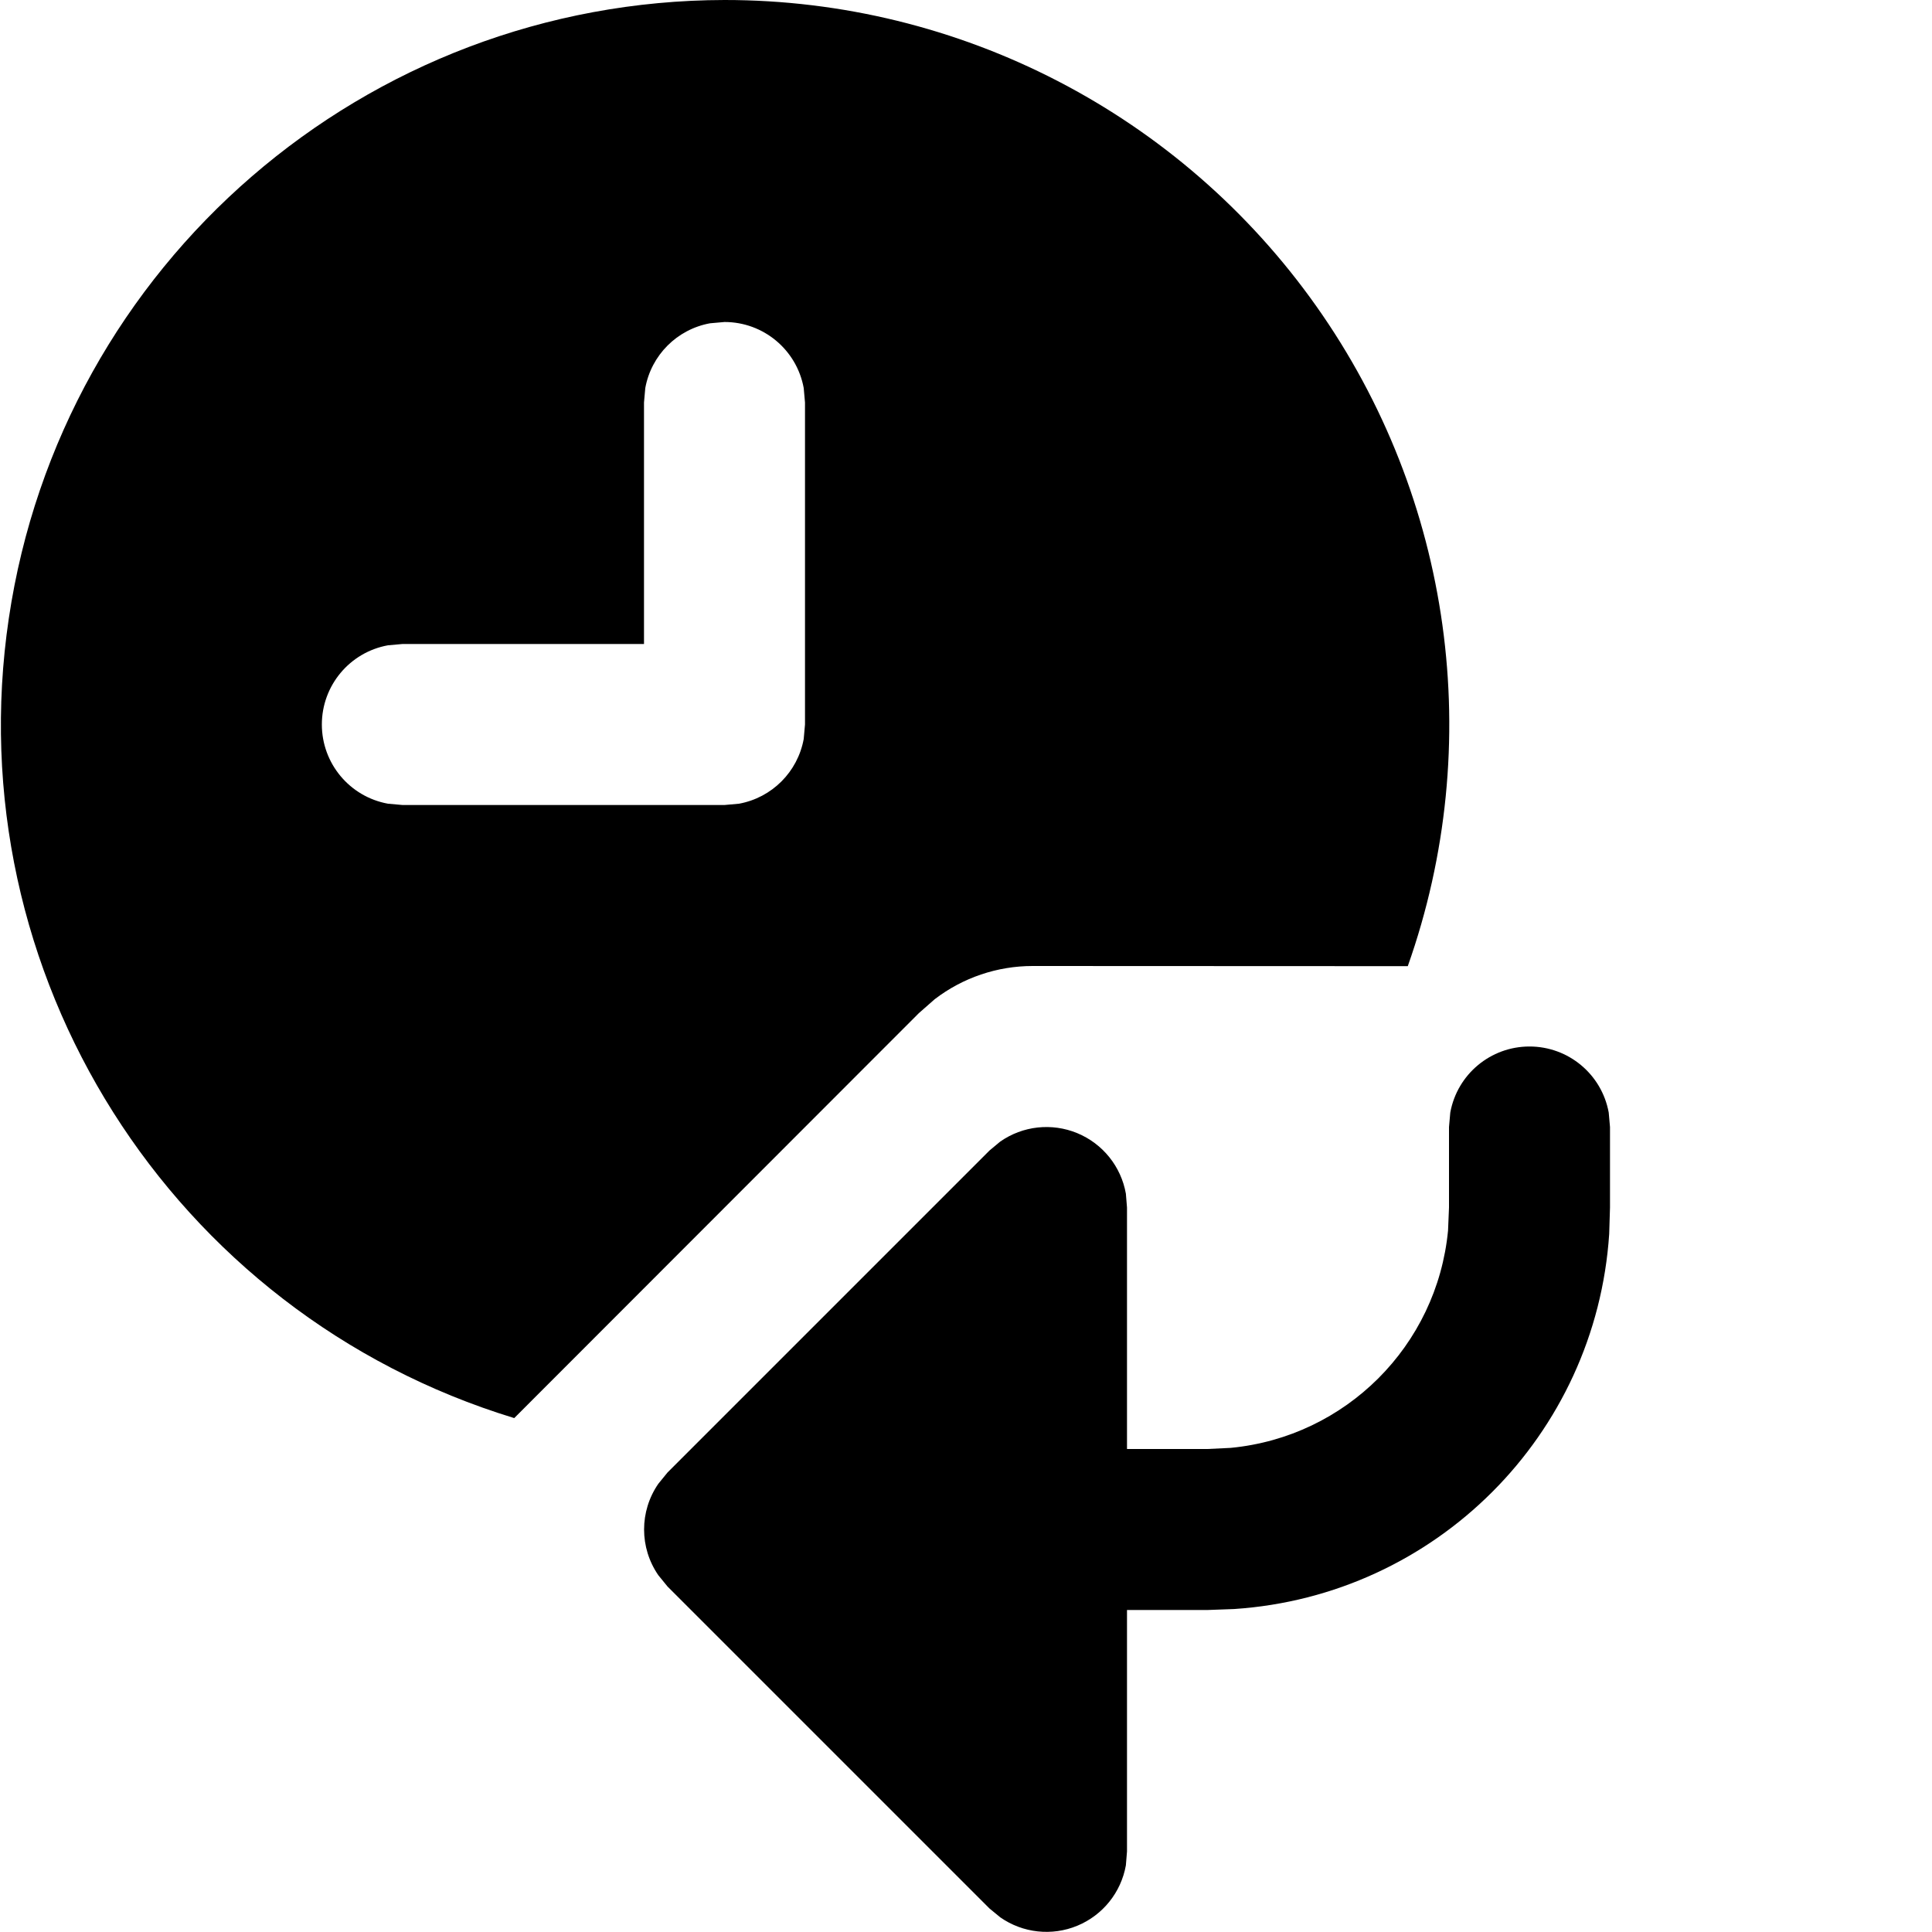
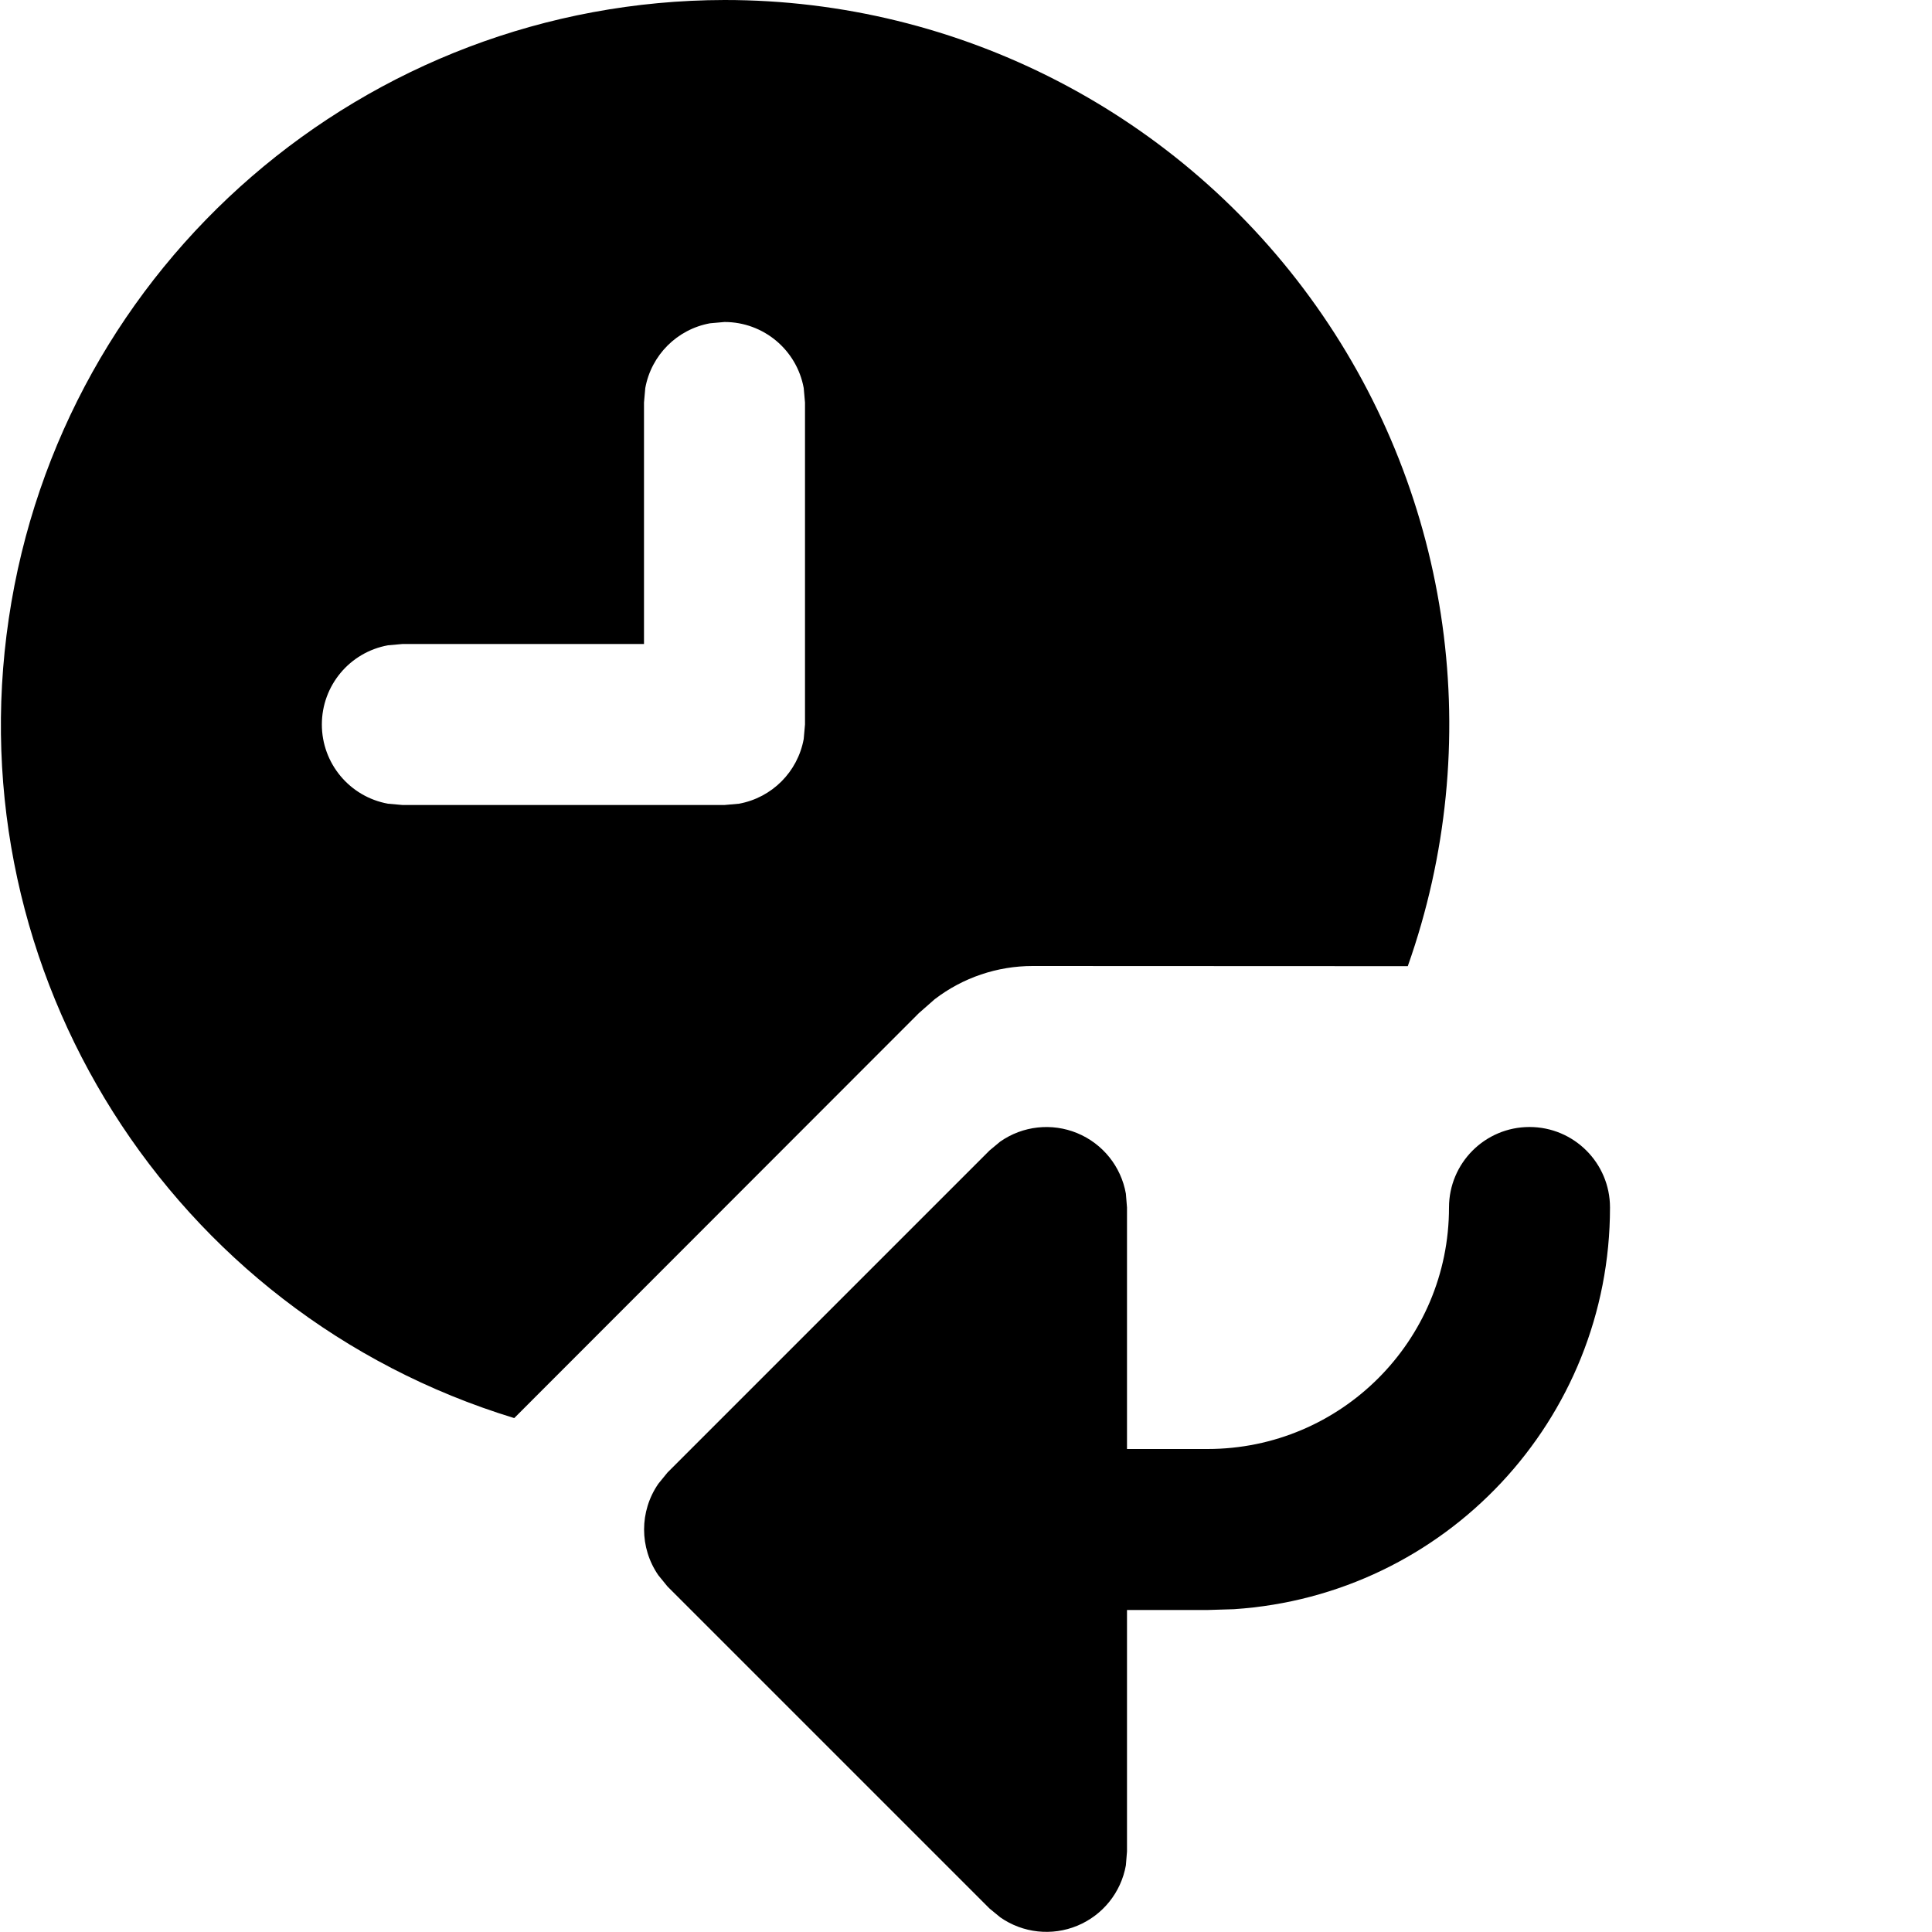
<svg xmlns="http://www.w3.org/2000/svg" width="12" height="12" focusable="false" viewBox="0 0 12 12">
-   <path fill="currentColor" d="M9.5 6.5a.5.5 0 01.492.41L10 7v.5l-.005.164a2.5 2.5 0 01-2.33 2.33L7.5 10H7v1.5l-.007.086a.501.501 0 01-.78.323l-.067-.055-2-2-.057-.07a.5.5 0 010-.568l.057-.07 2-2 .066-.055a.501.501 0 01.781.323L7 7.5V9h.5l.144-.007a1.5 1.5 0 001.35-1.349L9 7.5V7l.008-.09A.5.5 0 019.5 6.5zM4.5 0a4.5 4.5 0 014.244 6.001L6.414 6a1 1 0 00-.608.206l-.099.087-2.513 2.515A4.502 4.502 0 014.5 0zm0 2l-.09.008a.5.5 0 00-.402.402L4 2.5V4H2.5l-.09.008a.5.5 0 000 .984L2.5 5h2l.09-.008a.5.5 0 00.402-.402L5 4.5v-2l-.008-.09A.5.5 0 004.5 2z" />
+   <path fill="currentColor" d="M6.993 7.414L7 7.5V9h.5A1.5 1.5 0 009 7.5a.5.5 0 011 0 2.5 2.5 0 01-2.336 2.495L7.5 10H7v1.5l-.007.086a.501.501 0 01-.78.323l-.067-.055-2-2-.057-.07a.5.5 0 010-.568l.057-.07 2-2 .066-.055a.501.501 0 01.781.323zM4.5 0a4.5 4.5 0 014.244 6.001L6.414 6a1 1 0 00-.608.206l-.099.087-2.513 2.515A4.502 4.502 0 014.5 0zm0 2l-.09.008a.5.5 0 00-.402.402L4 2.5V4H2.5l-.09.008a.5.5 0 000 .984L2.5 5h2l.09-.008a.5.5 0 00.402-.402L5 4.5v-2l-.008-.09A.5.5 0 004.5 2z" />
</svg>
